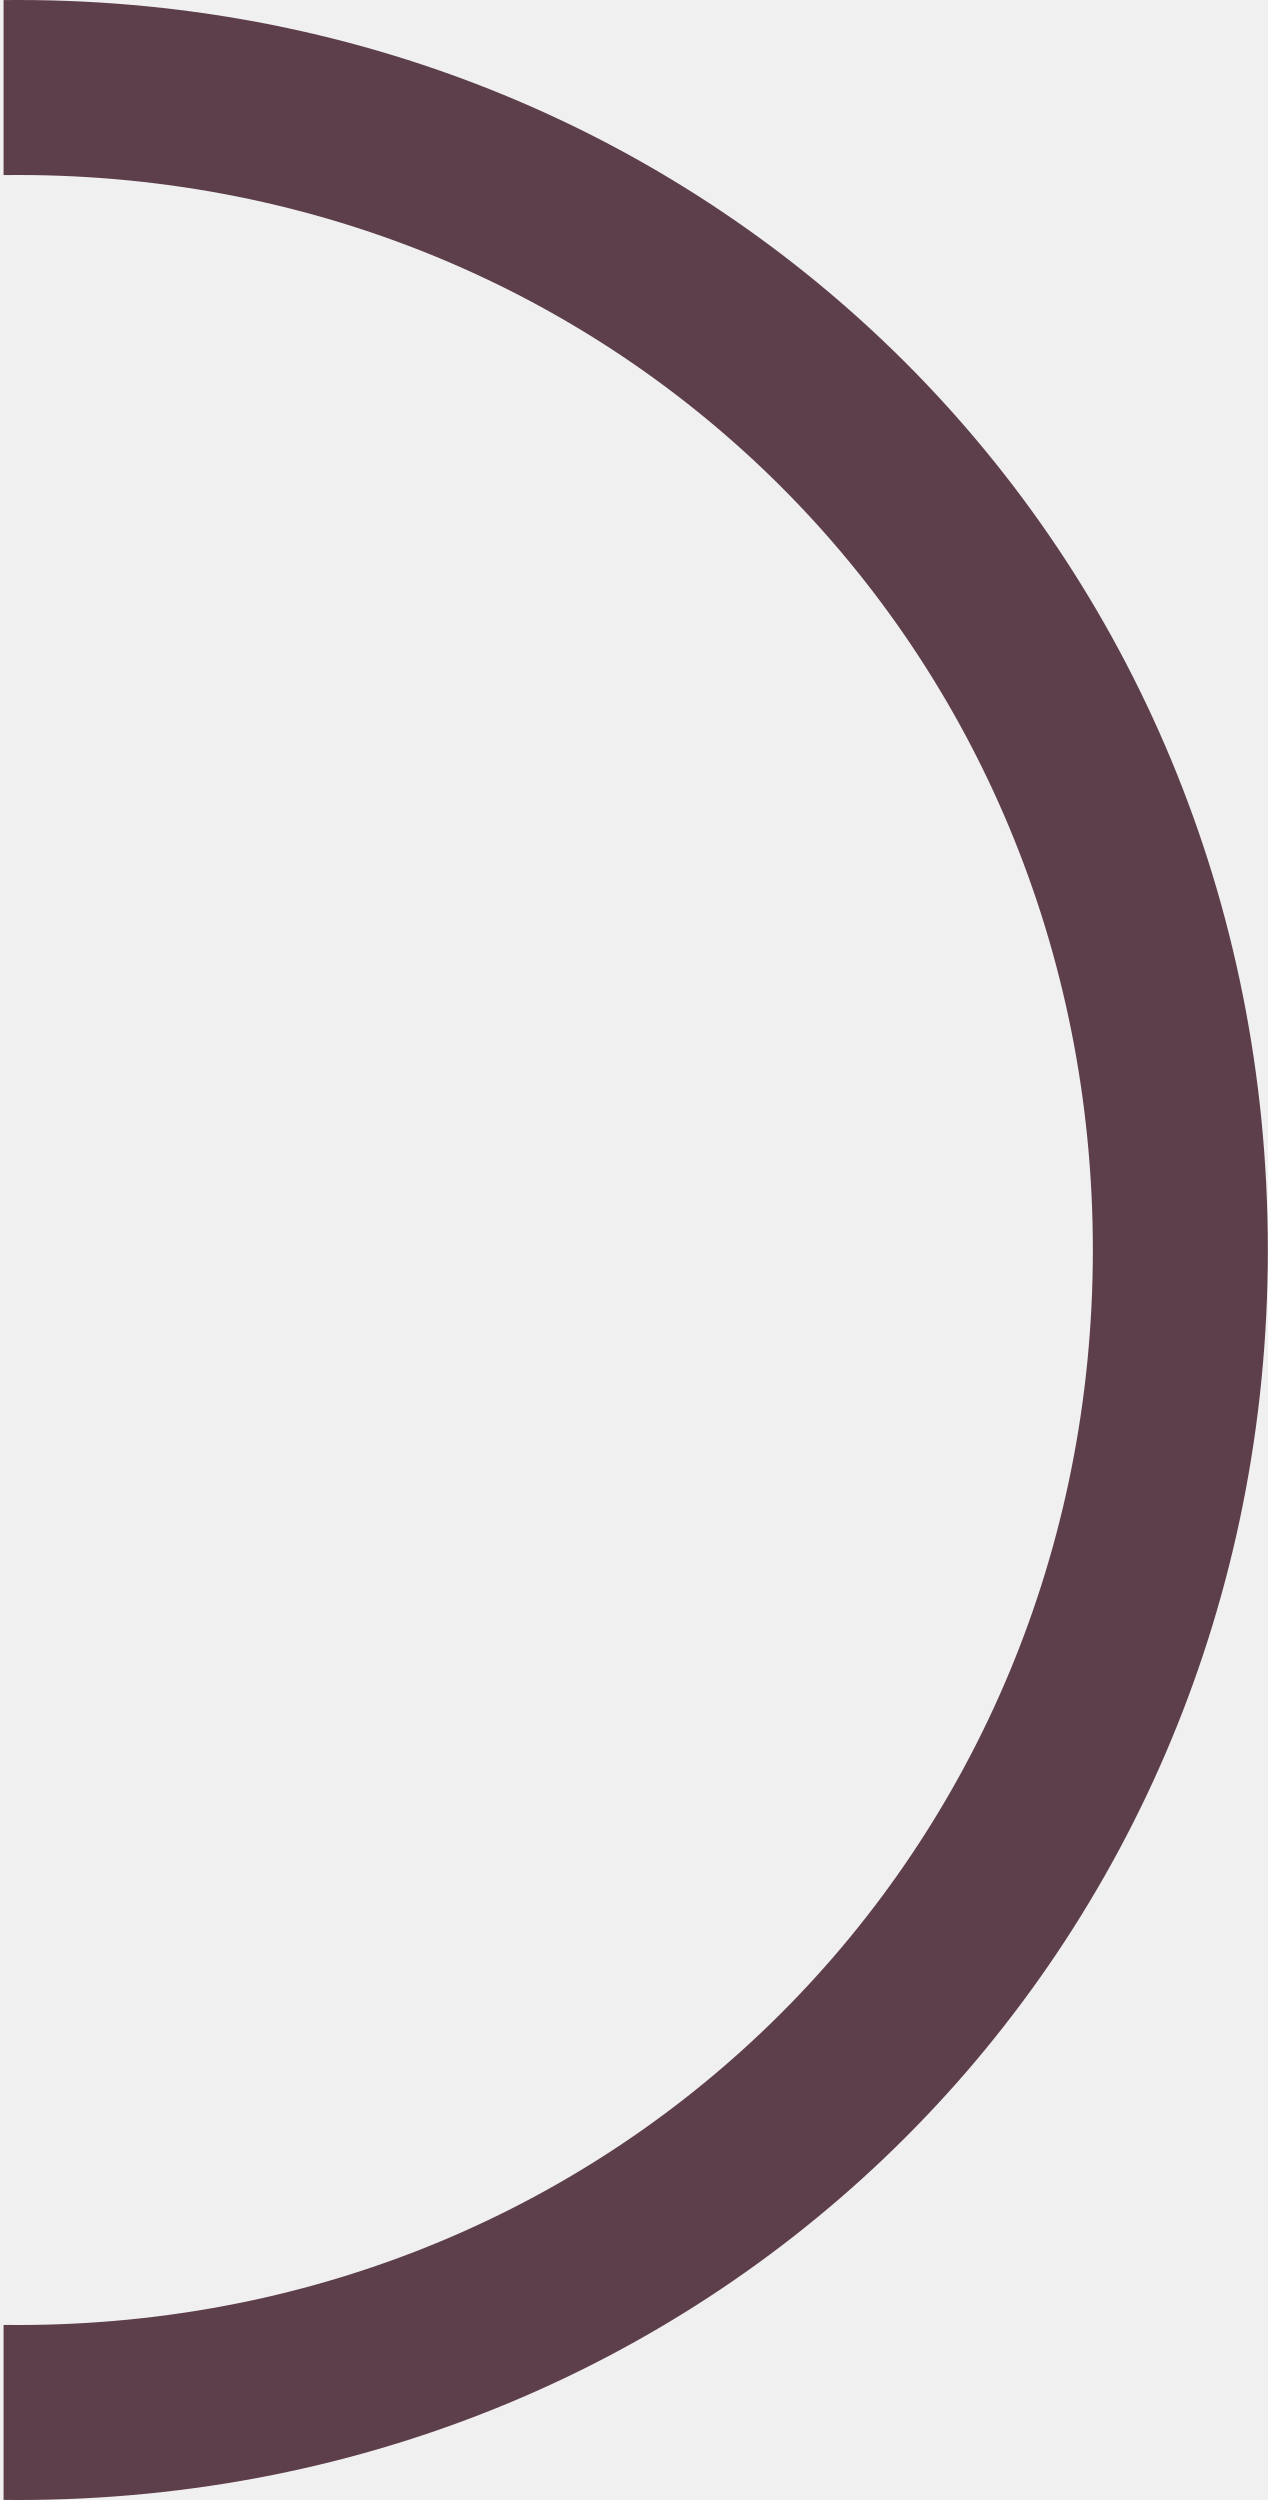
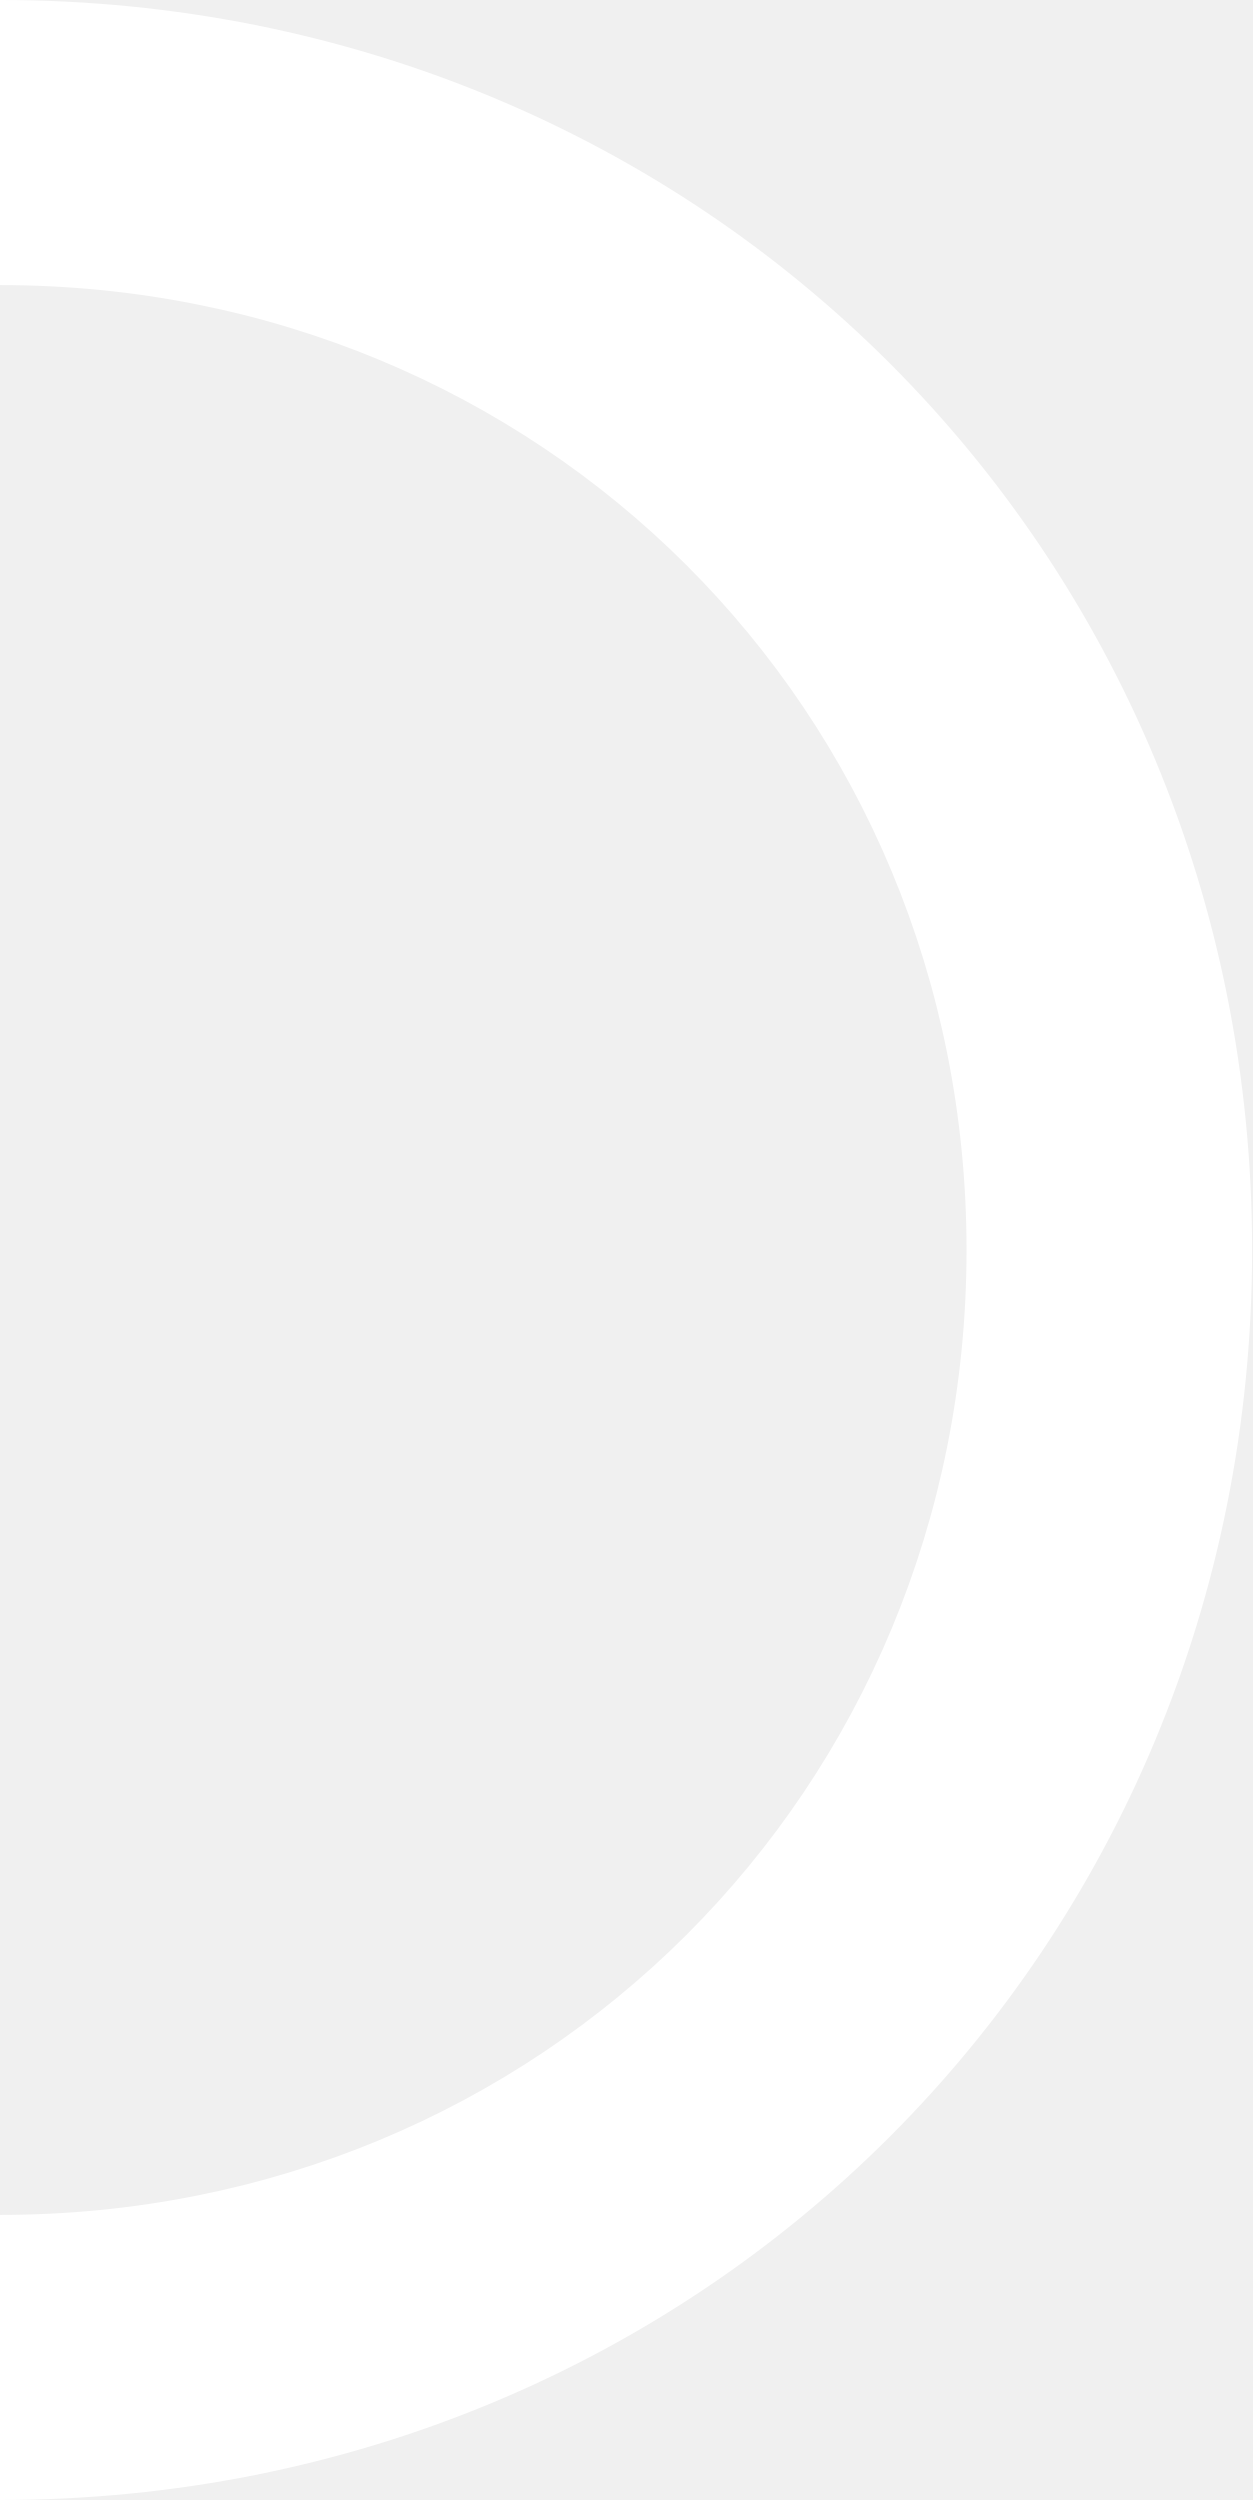
- <svg xmlns="http://www.w3.org/2000/svg" version="1.1" width="355px" height="700px">
-   <g transform="matrix(1 0 0 1 -577 -828 )">
-     <path d="M 5 49  C 3.664 49  2.331 49.008  1 49.025  L 1 0.021  C 2.331 0.007  3.665 0  5 0  C 201 0  355 154  355 350  C 355 546  201 700  5 700  C 3.665 700  2.331 699.993  1 699.979  L 1 650.975  C 2.331 650.992  3.664 651  5 651  C 173.56 651  306 518.56  306 350  C 306 181.44  173.56 49  5 49  Z " fill-rule="nonzero" fill="#5d3e4b" stroke="none" transform="matrix(1 0 0 1 577 828 )" />
+ <svg xmlns="http://www.w3.org/2000/svg" version="1.1" width="298px" height="595px">
+   <g transform="matrix(1 0 0 1 -557 -861 )">
+     <path d="M 0 595  C 166.88 595  298 464.1  298 297.5  C 298 130.9  166.88 0  0 0  L 0 595  Z M 0 67.851  C 128.82 67.851  230.035 168.896  230.035 297.5  C 230.035 426.104  128.82 527.149  0 527.149  L 0 67.851  Z " fill-rule="nonzero" fill="#ffffff" stroke="none" transform="matrix(1 0 0 1 557 861 )" />
  </g>
</svg>
